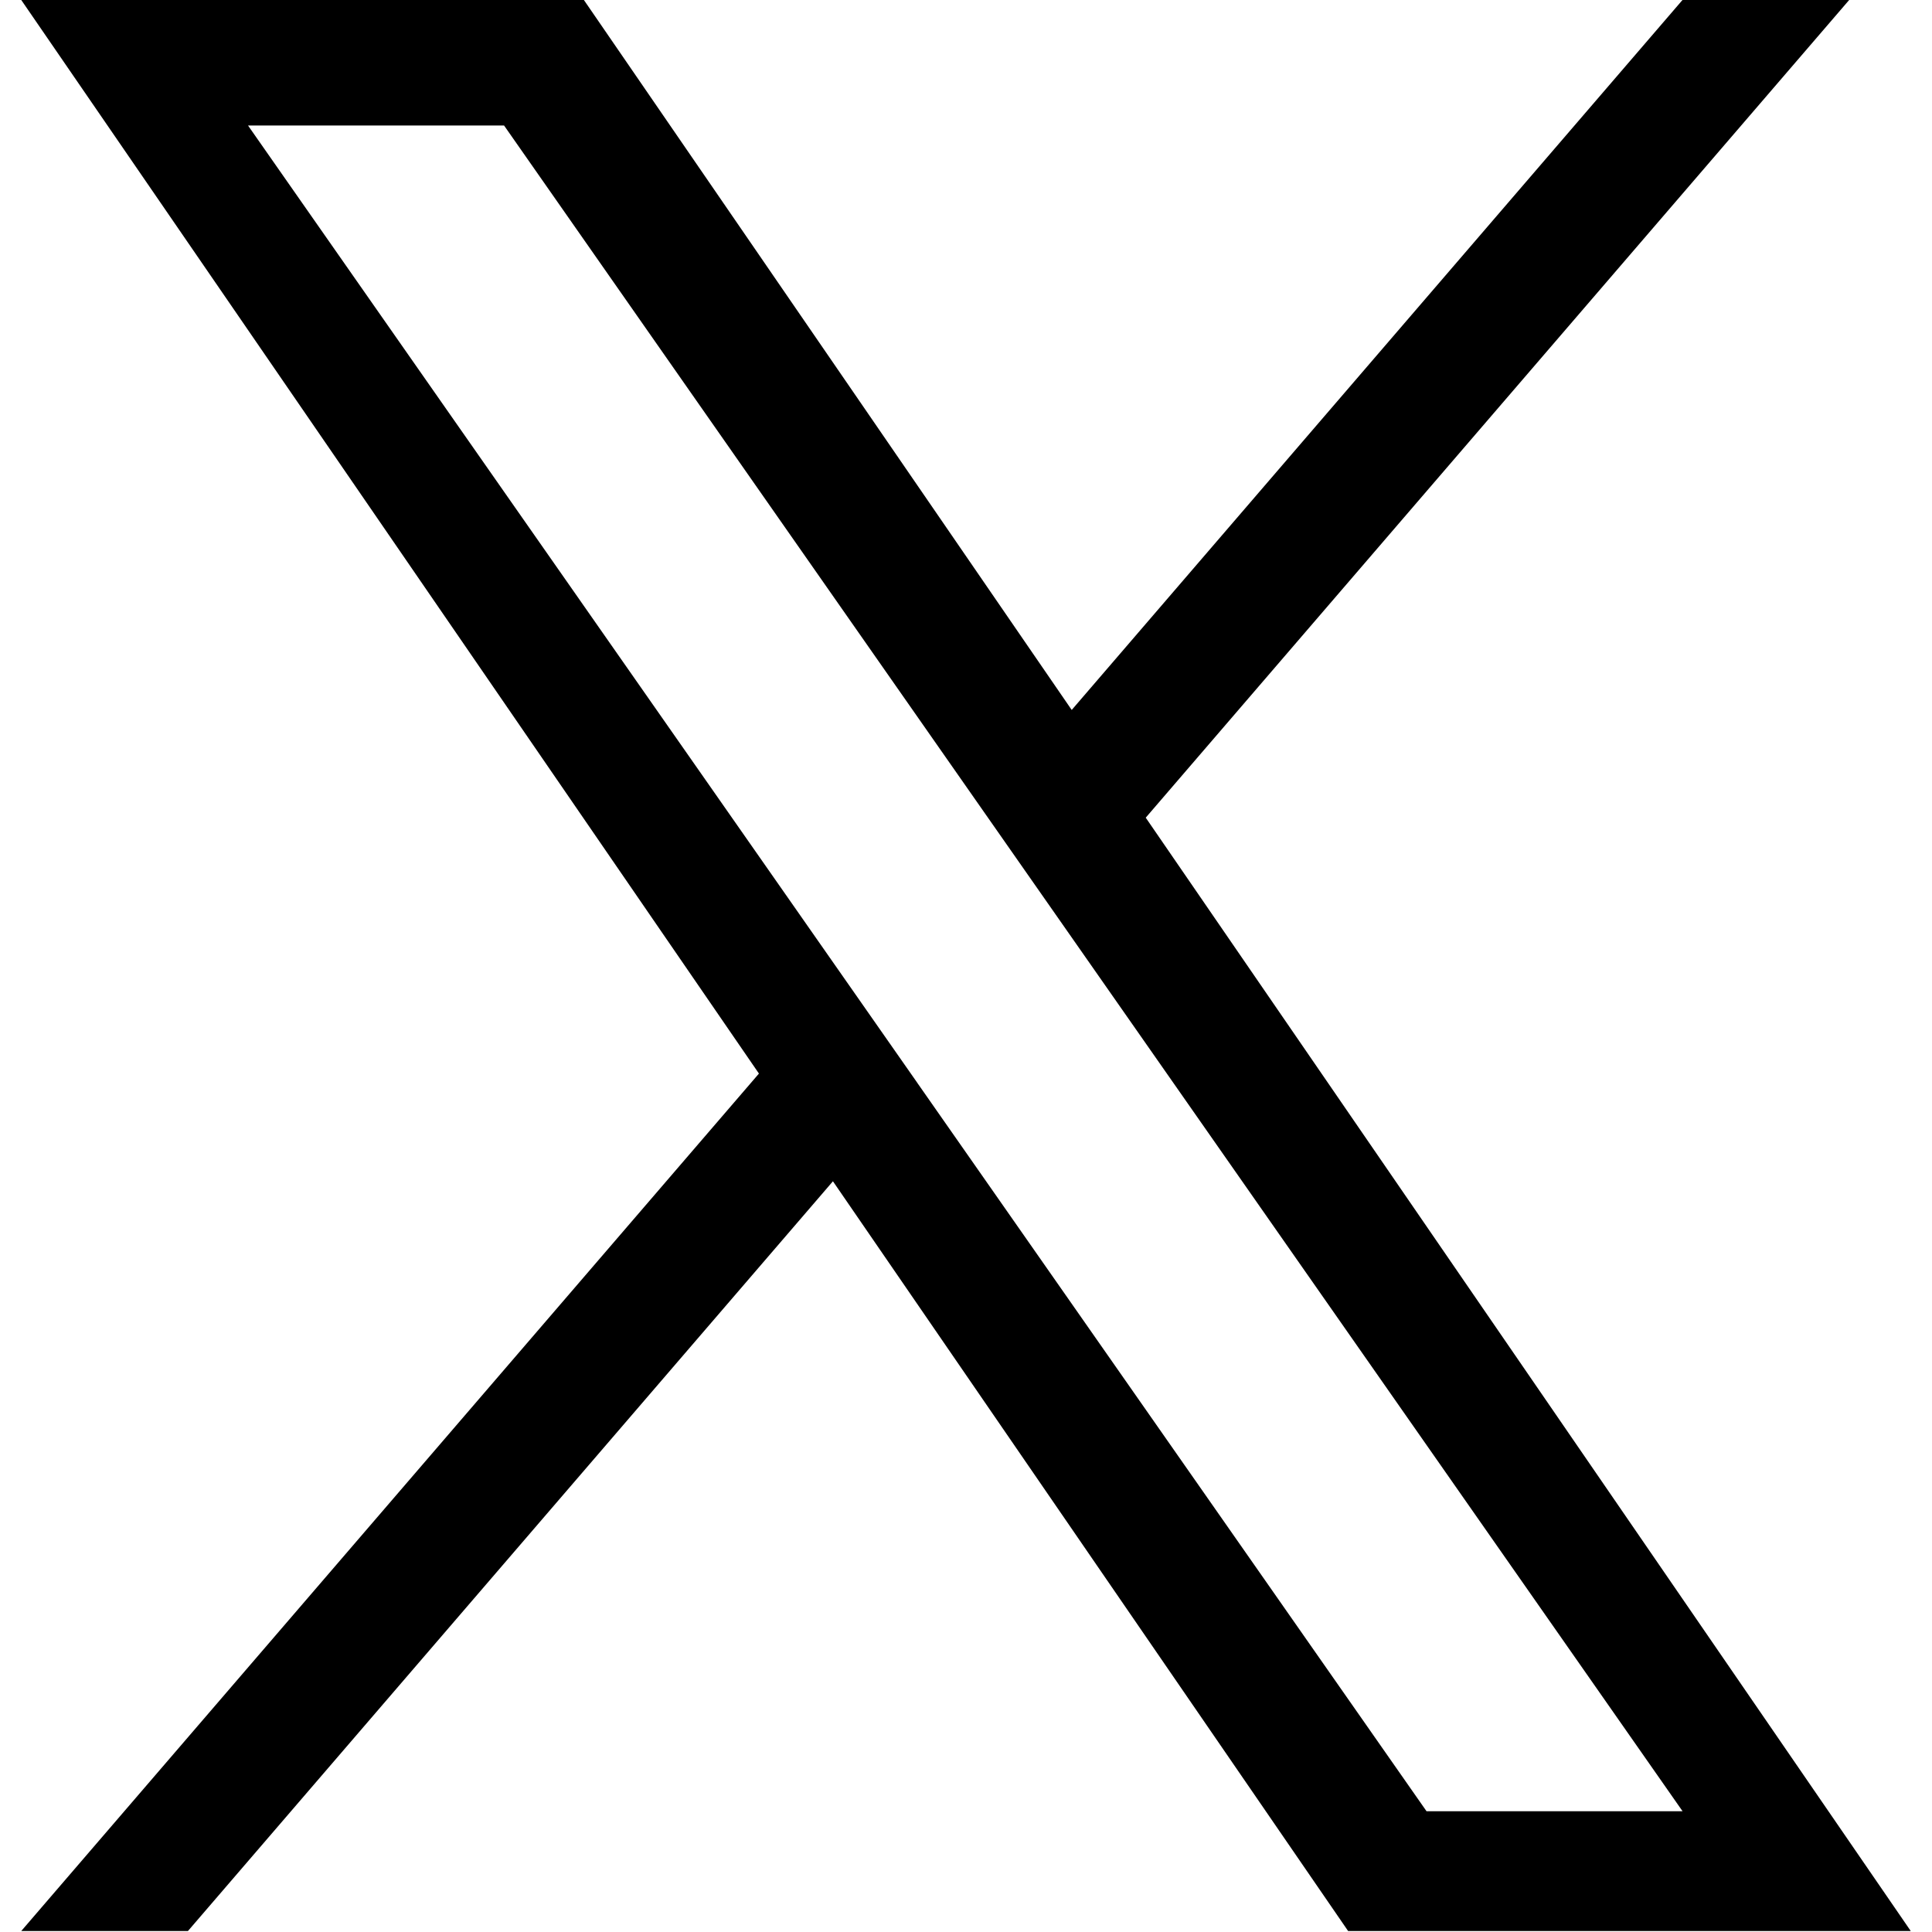
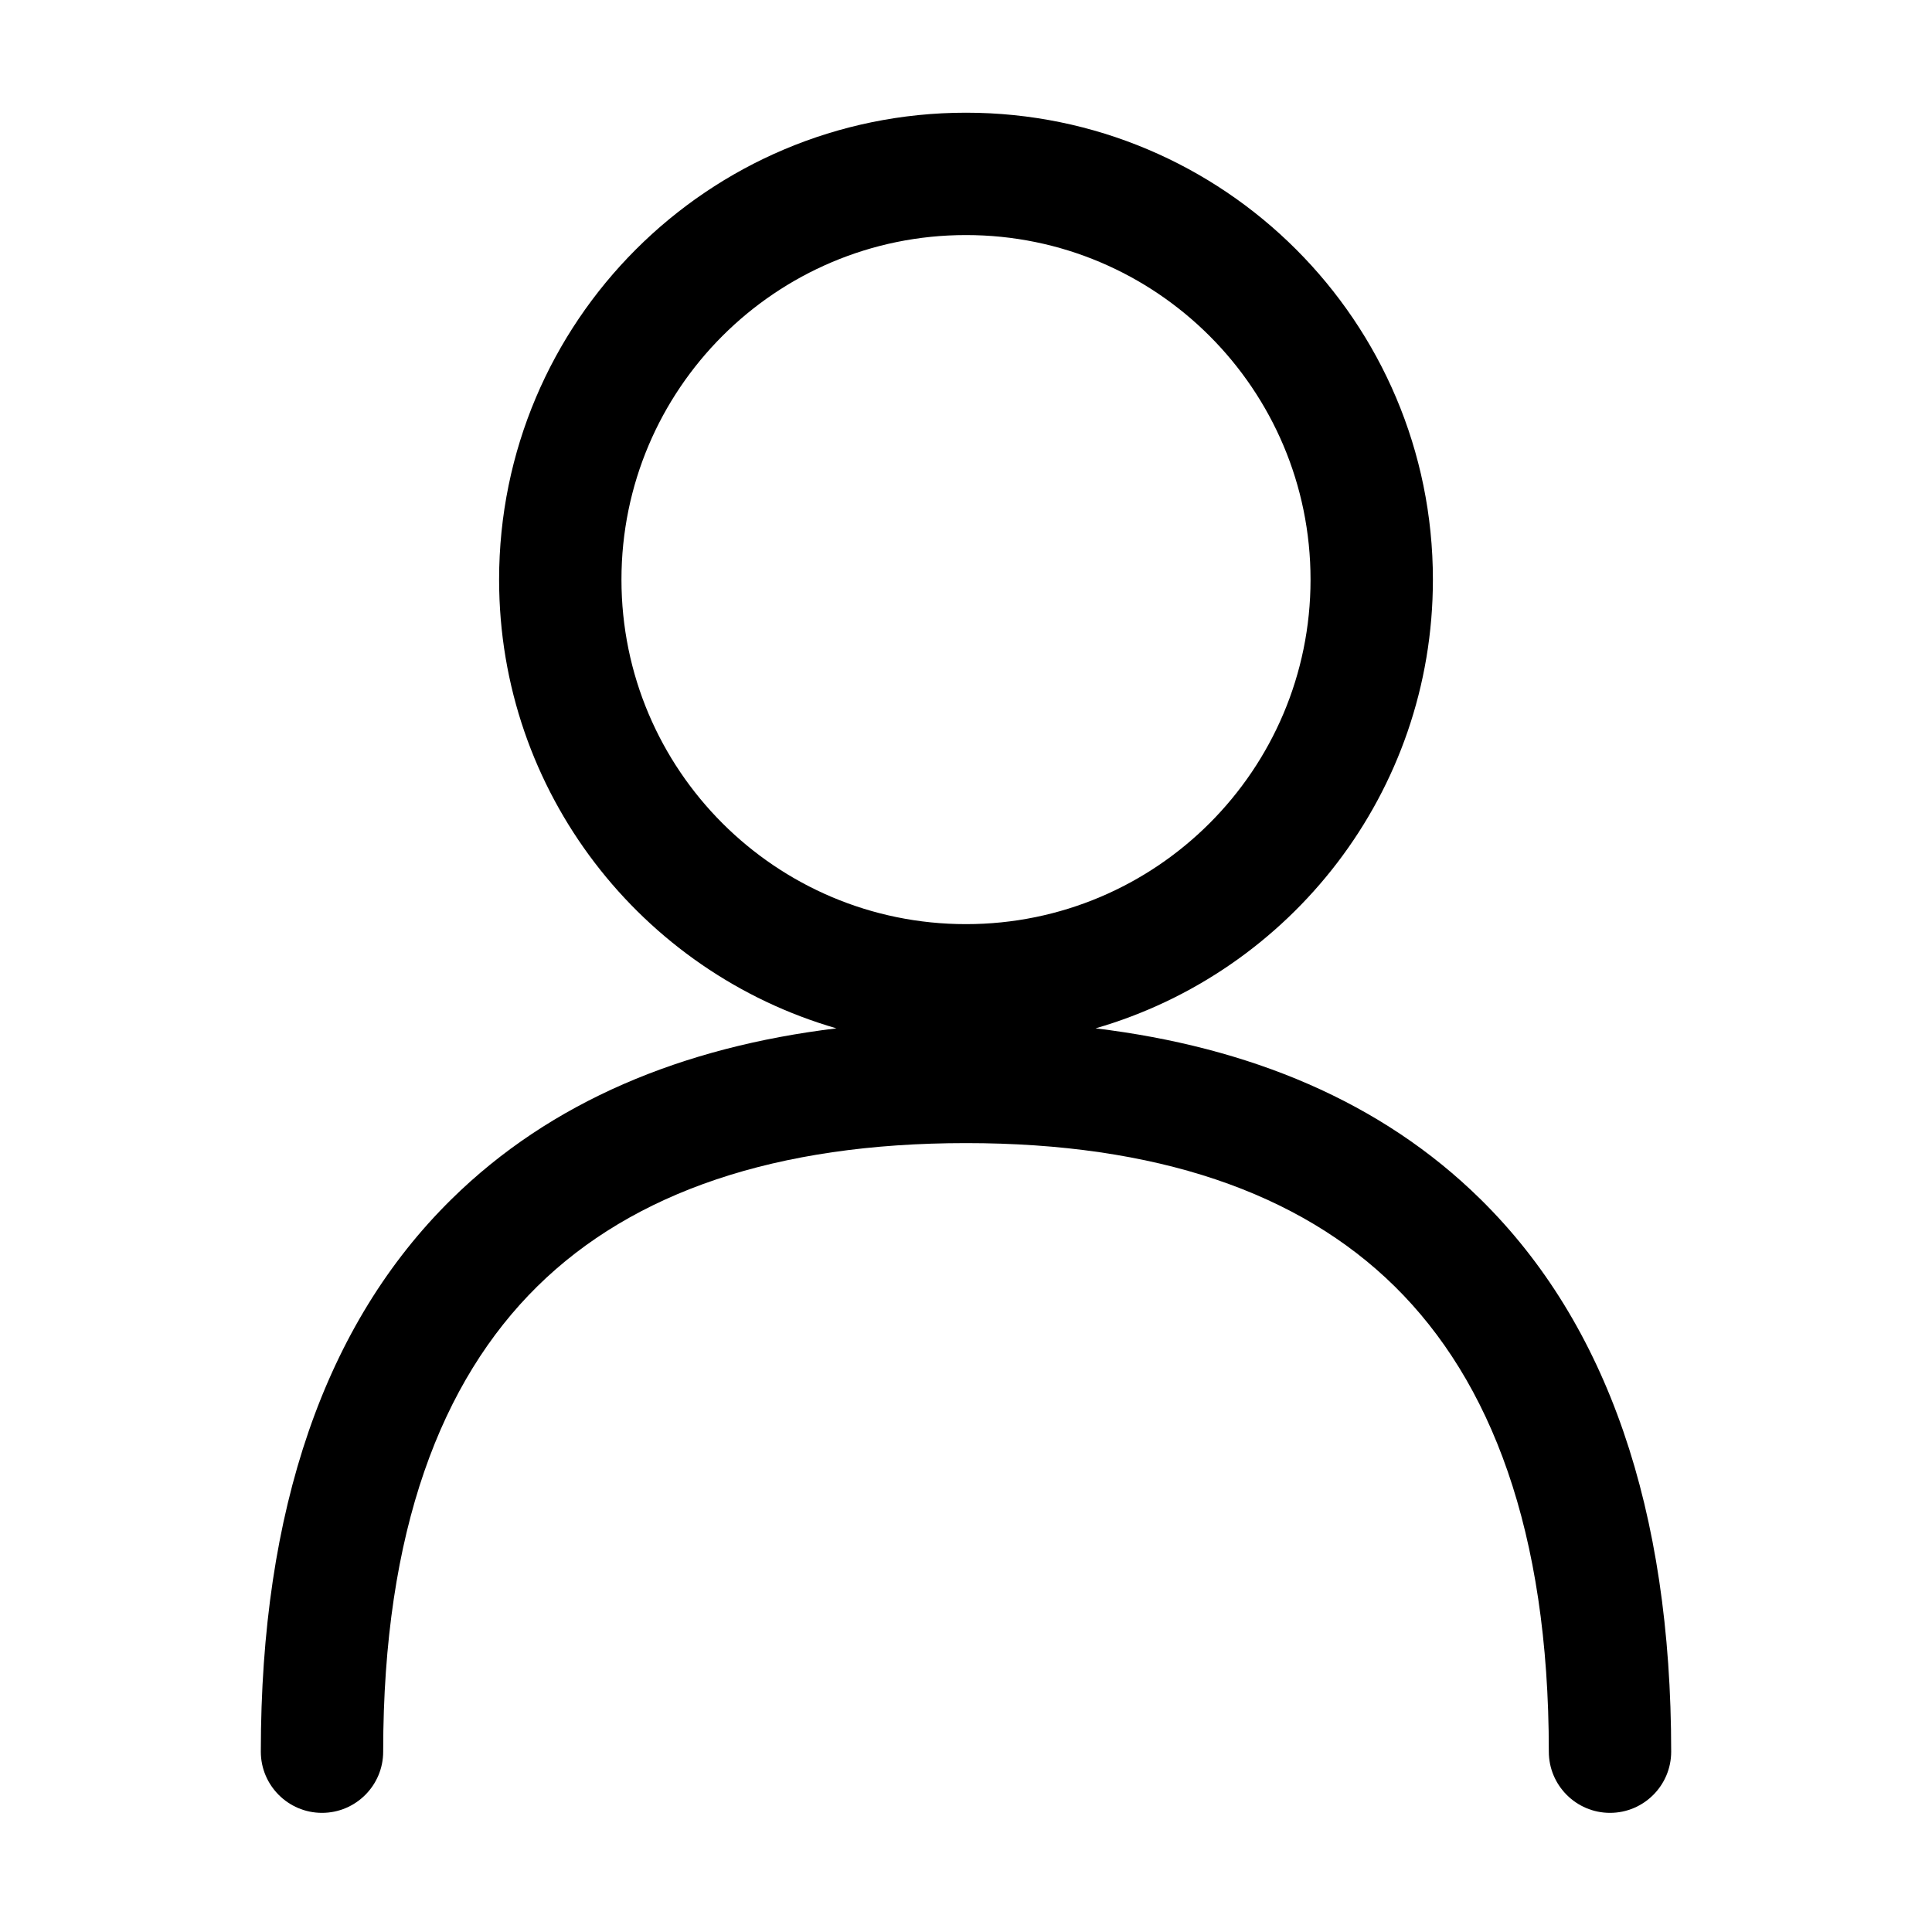
- <svg xmlns="http://www.w3.org/2000/svg" height="23" viewBox="0 0 1200 1227" width="23">
-   <path d="M714.163 519.284L1160.89 0H1055.03L667.137 450.887L357.328 0H0L468.492 681.821L0 1226.37H105.866L515.491 750.218L842.672 1226.37H1200L714.137 519.284H714.163ZM569.165 687.828L521.697 619.934L144.011 79.694H306.615L611.412 515.685L658.88 583.579L1055.08 1150.3H892.476L569.165 687.854V687.828Z" />
+ <svg xmlns="http://www.w3.org/2000/svg" width="15" height="15" viewBox="0 0 15 15" fill="none">
+   <path d="M7.5 0.875C5.498 0.875 3.875 2.498 3.875 4.5C3.875 6.153 4.981 7.547 6.494 7.984C5.3 8.129 4.276 8.551 3.504 9.312C2.522 10.279 2.025 11.72 2.025 13.6C2.025 13.862 2.238 14.075 2.5 14.075C2.762 14.075 2.975 13.862 2.975 13.6C2.975 11.88 3.428 10.721 4.171 9.988C4.915 9.255 6.027 8.875 7.5 8.875C8.973 8.875 10.085 9.255 10.829 9.988C11.572 10.721 12.025 11.88 12.025 13.6C12.025 13.862 12.238 14.075 12.5 14.075C12.762 14.075 12.975 13.862 12.975 13.6C12.975 11.72 12.478 10.279 11.496 9.312C10.724 8.551 9.7 8.129 8.506 7.984C10.019 7.547 11.125 6.153 11.125 4.5C11.125 2.498 9.502 0.875 7.5 0.875ZM4.825 4.5C4.825 3.023 6.023 1.825 7.5 1.825C8.977 1.825 10.175 3.023 10.175 4.5C10.175 5.977 8.977 7.175 7.5 7.175C6.023 7.175 4.825 5.977 4.825 4.5Z" fill="currentColor" fill-rule="evenodd" clip-rule="evenodd" />
</svg>
